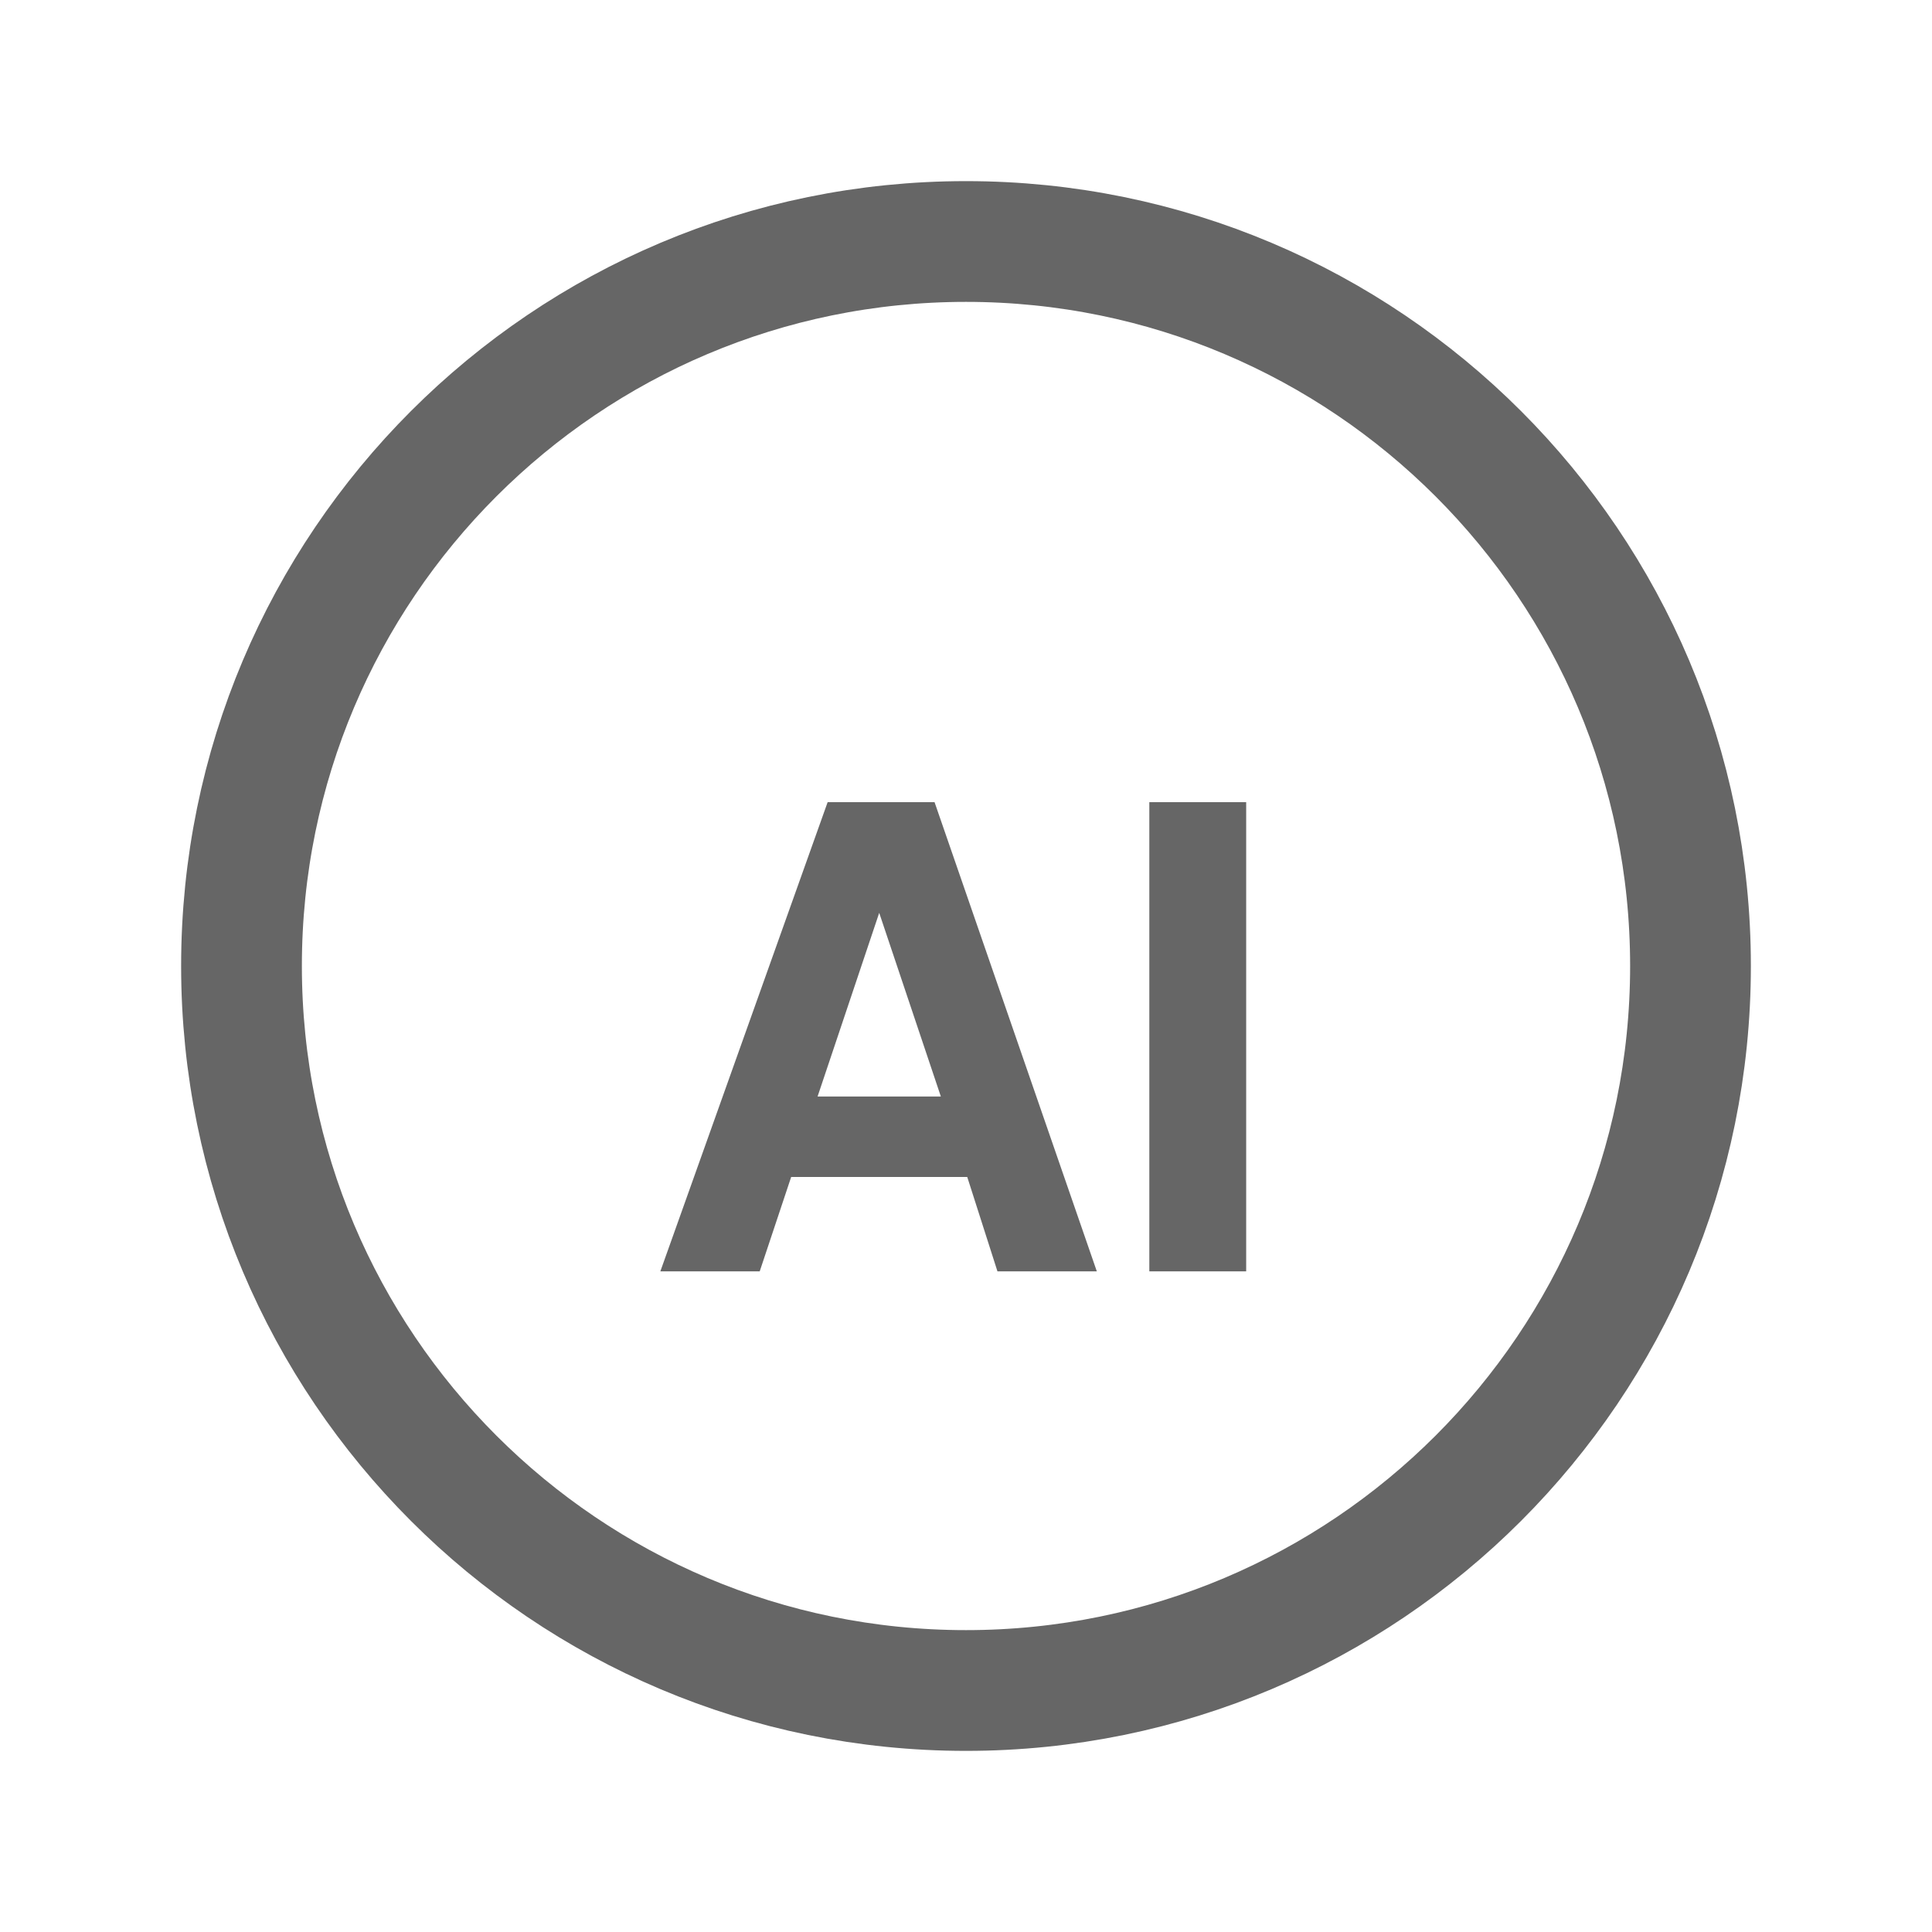
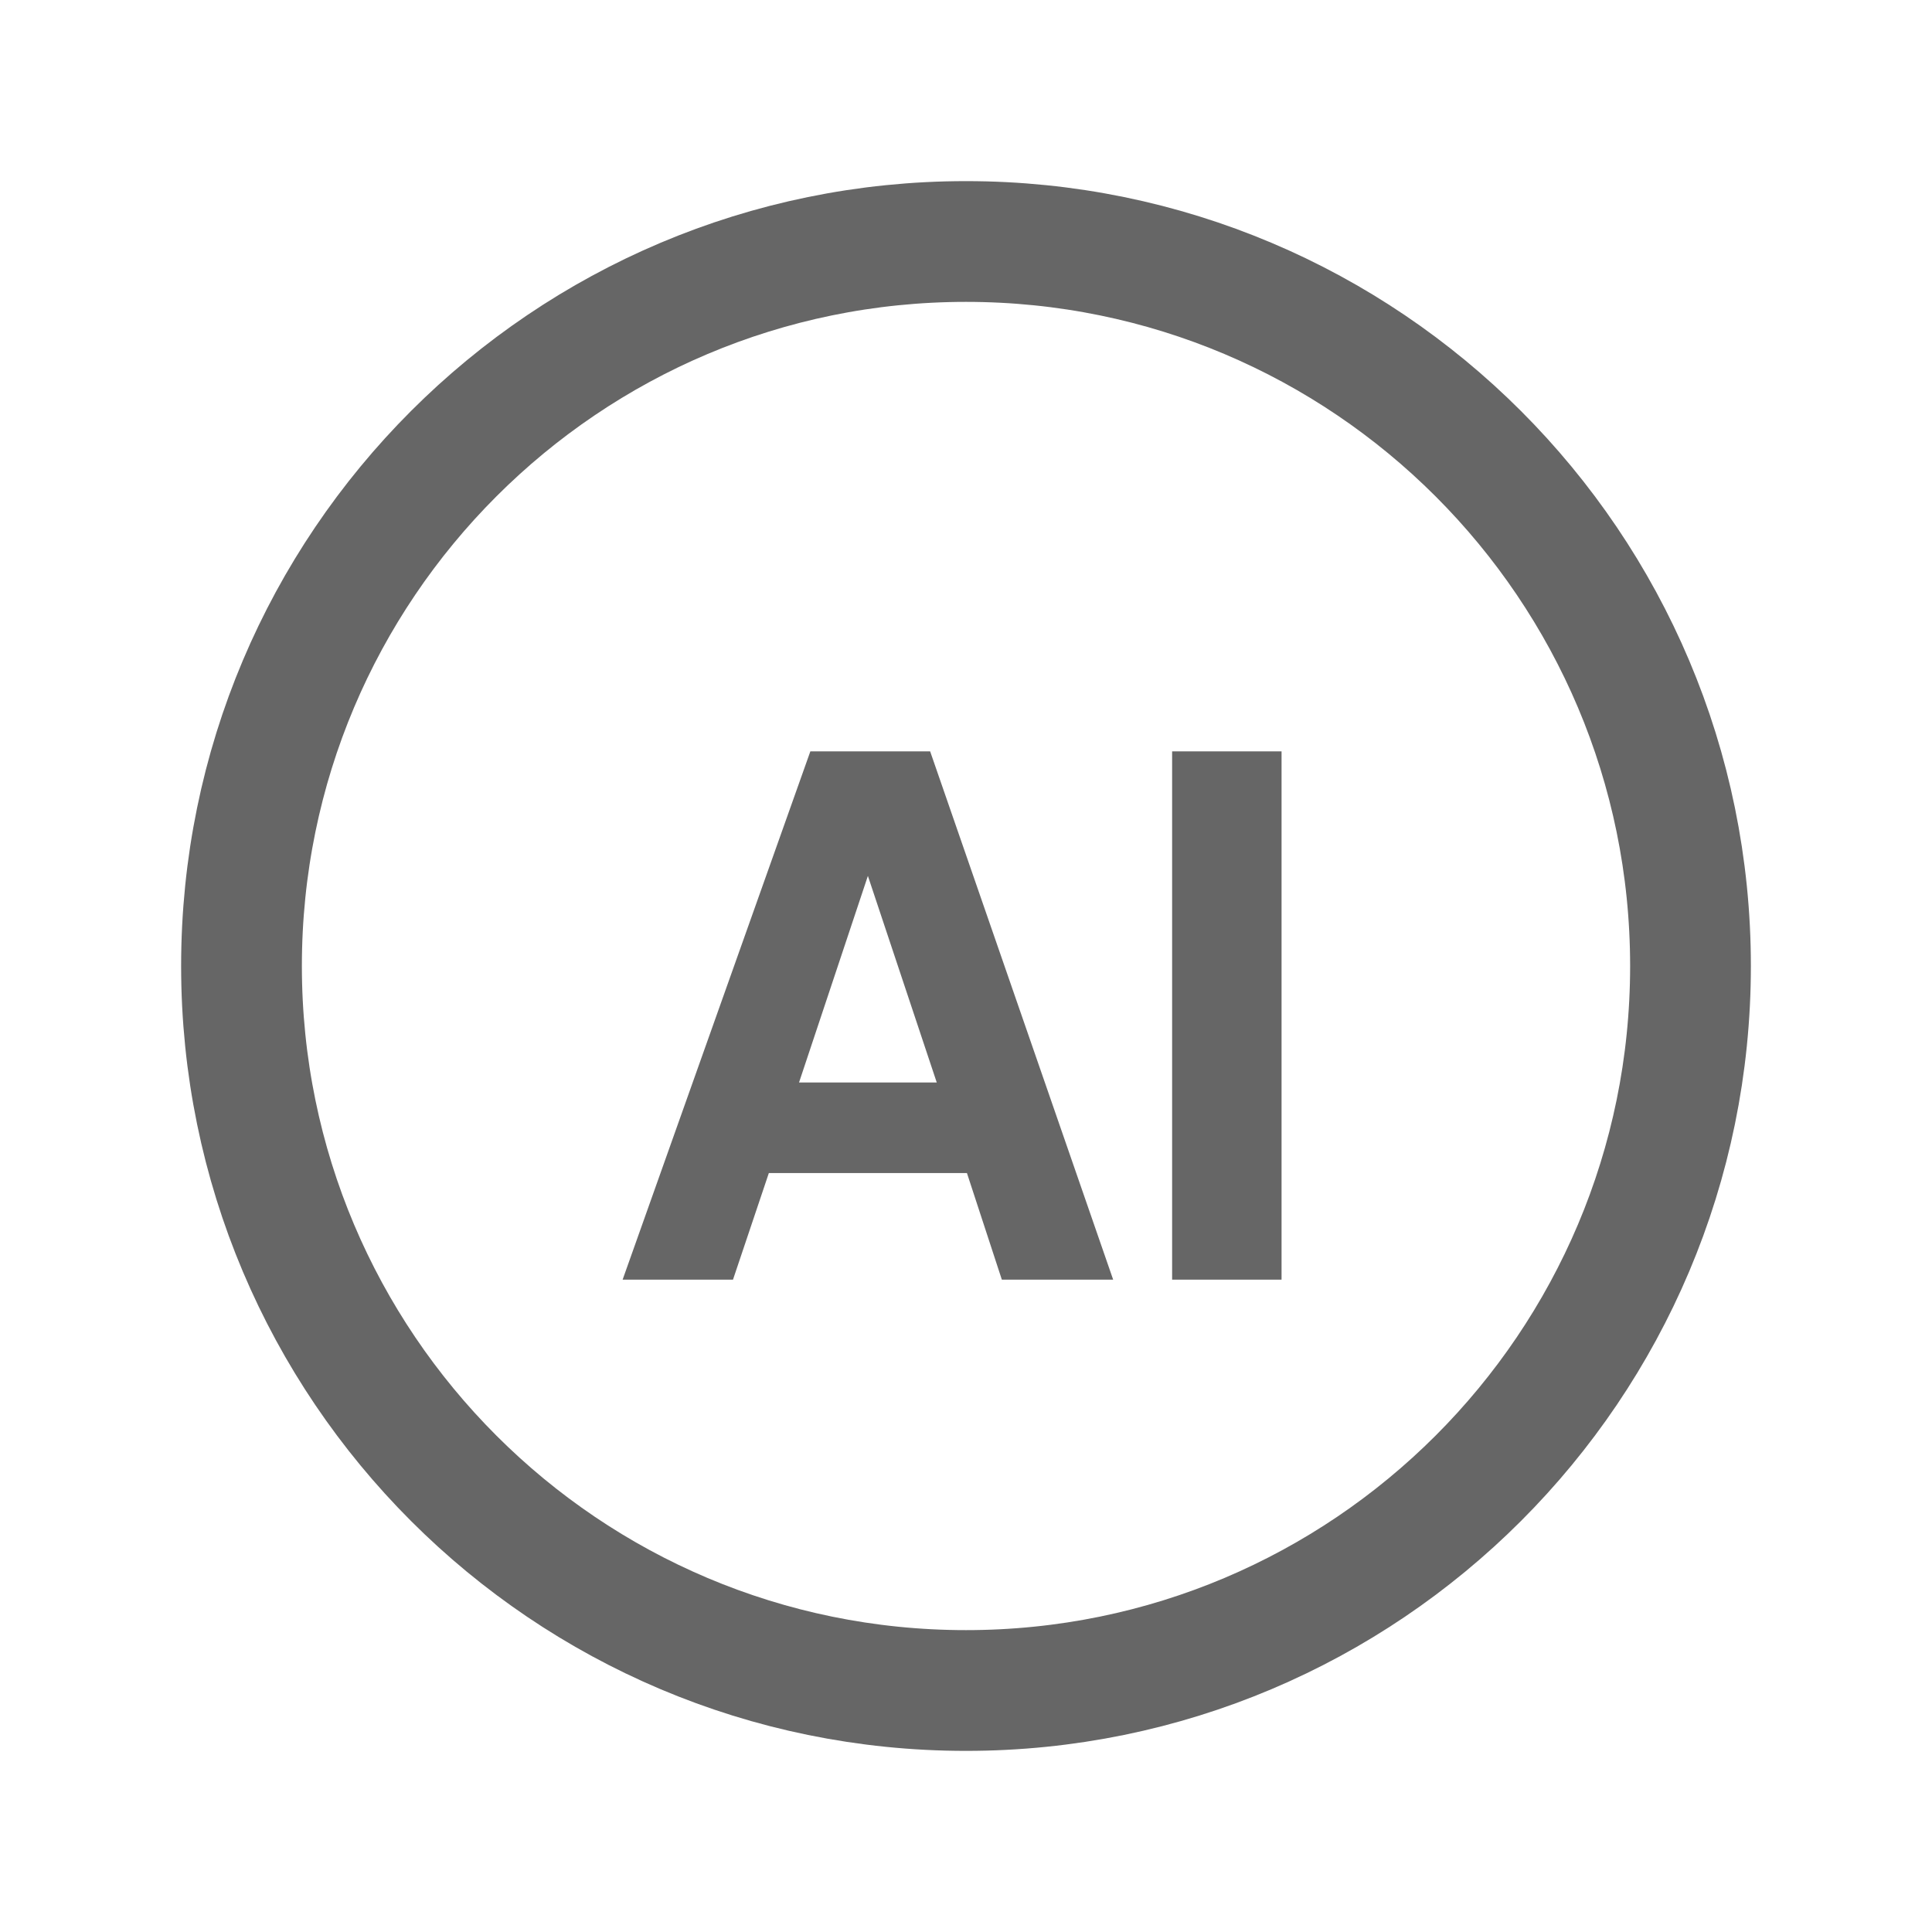
- <svg xmlns="http://www.w3.org/2000/svg" width="24" height="24" viewBox="0 0 24 24" fill="none">
-   <circle cx="12" cy="12" r="9" stroke="#666666" stroke-width="1.5" fill="none" />
-   <text x="12" y="13" font-family="Helvetica, Arial, sans-serif" font-size="8" font-weight="600" text-anchor="middle" dominant-baseline="middle" fill="#666666">AI</text>
+ <svg xmlns="http://www.w3.org/2000/svg" width="32" height="32" viewBox="0 0 32 32" fill="none">
+   <circle cx="16" cy="16" r="12" stroke="#666666" stroke-width="2" fill="none" />
+   <text x="16" y="17" font-family="Helvetica, Arial, sans-serif" font-size="12" font-weight="700" text-anchor="middle" dominant-baseline="middle" fill="#666666">AI</text>
</svg>
